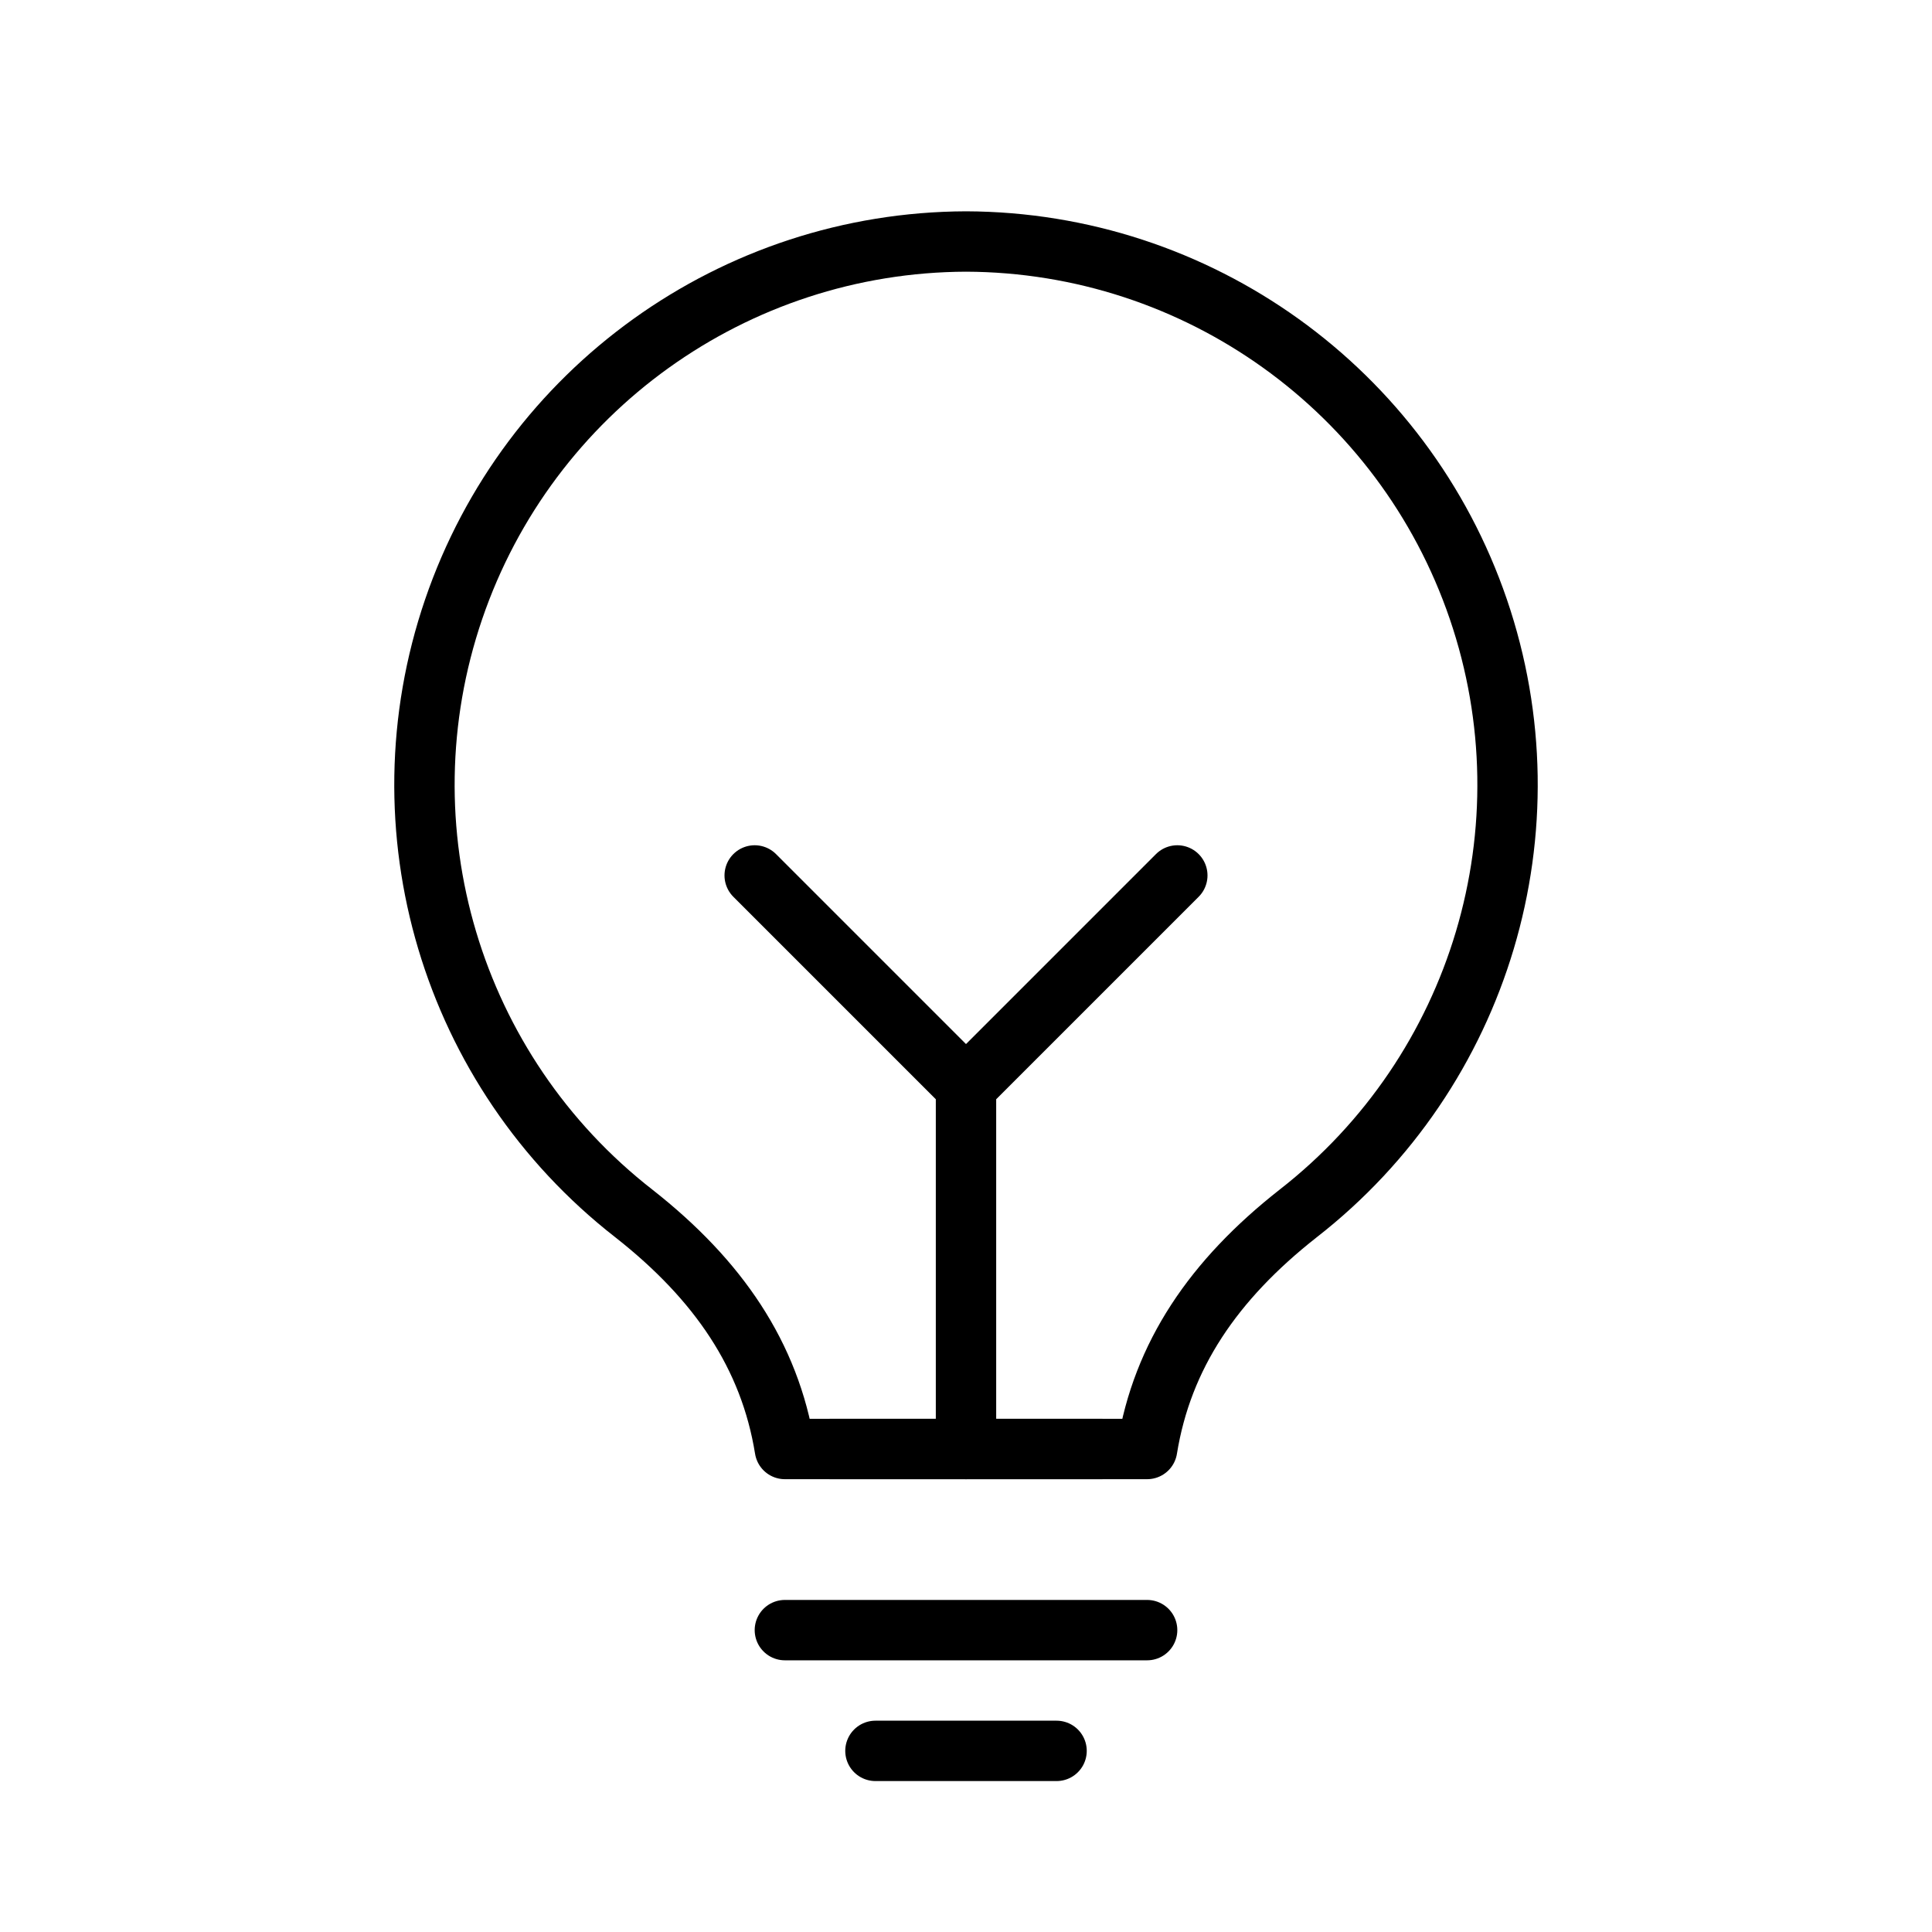
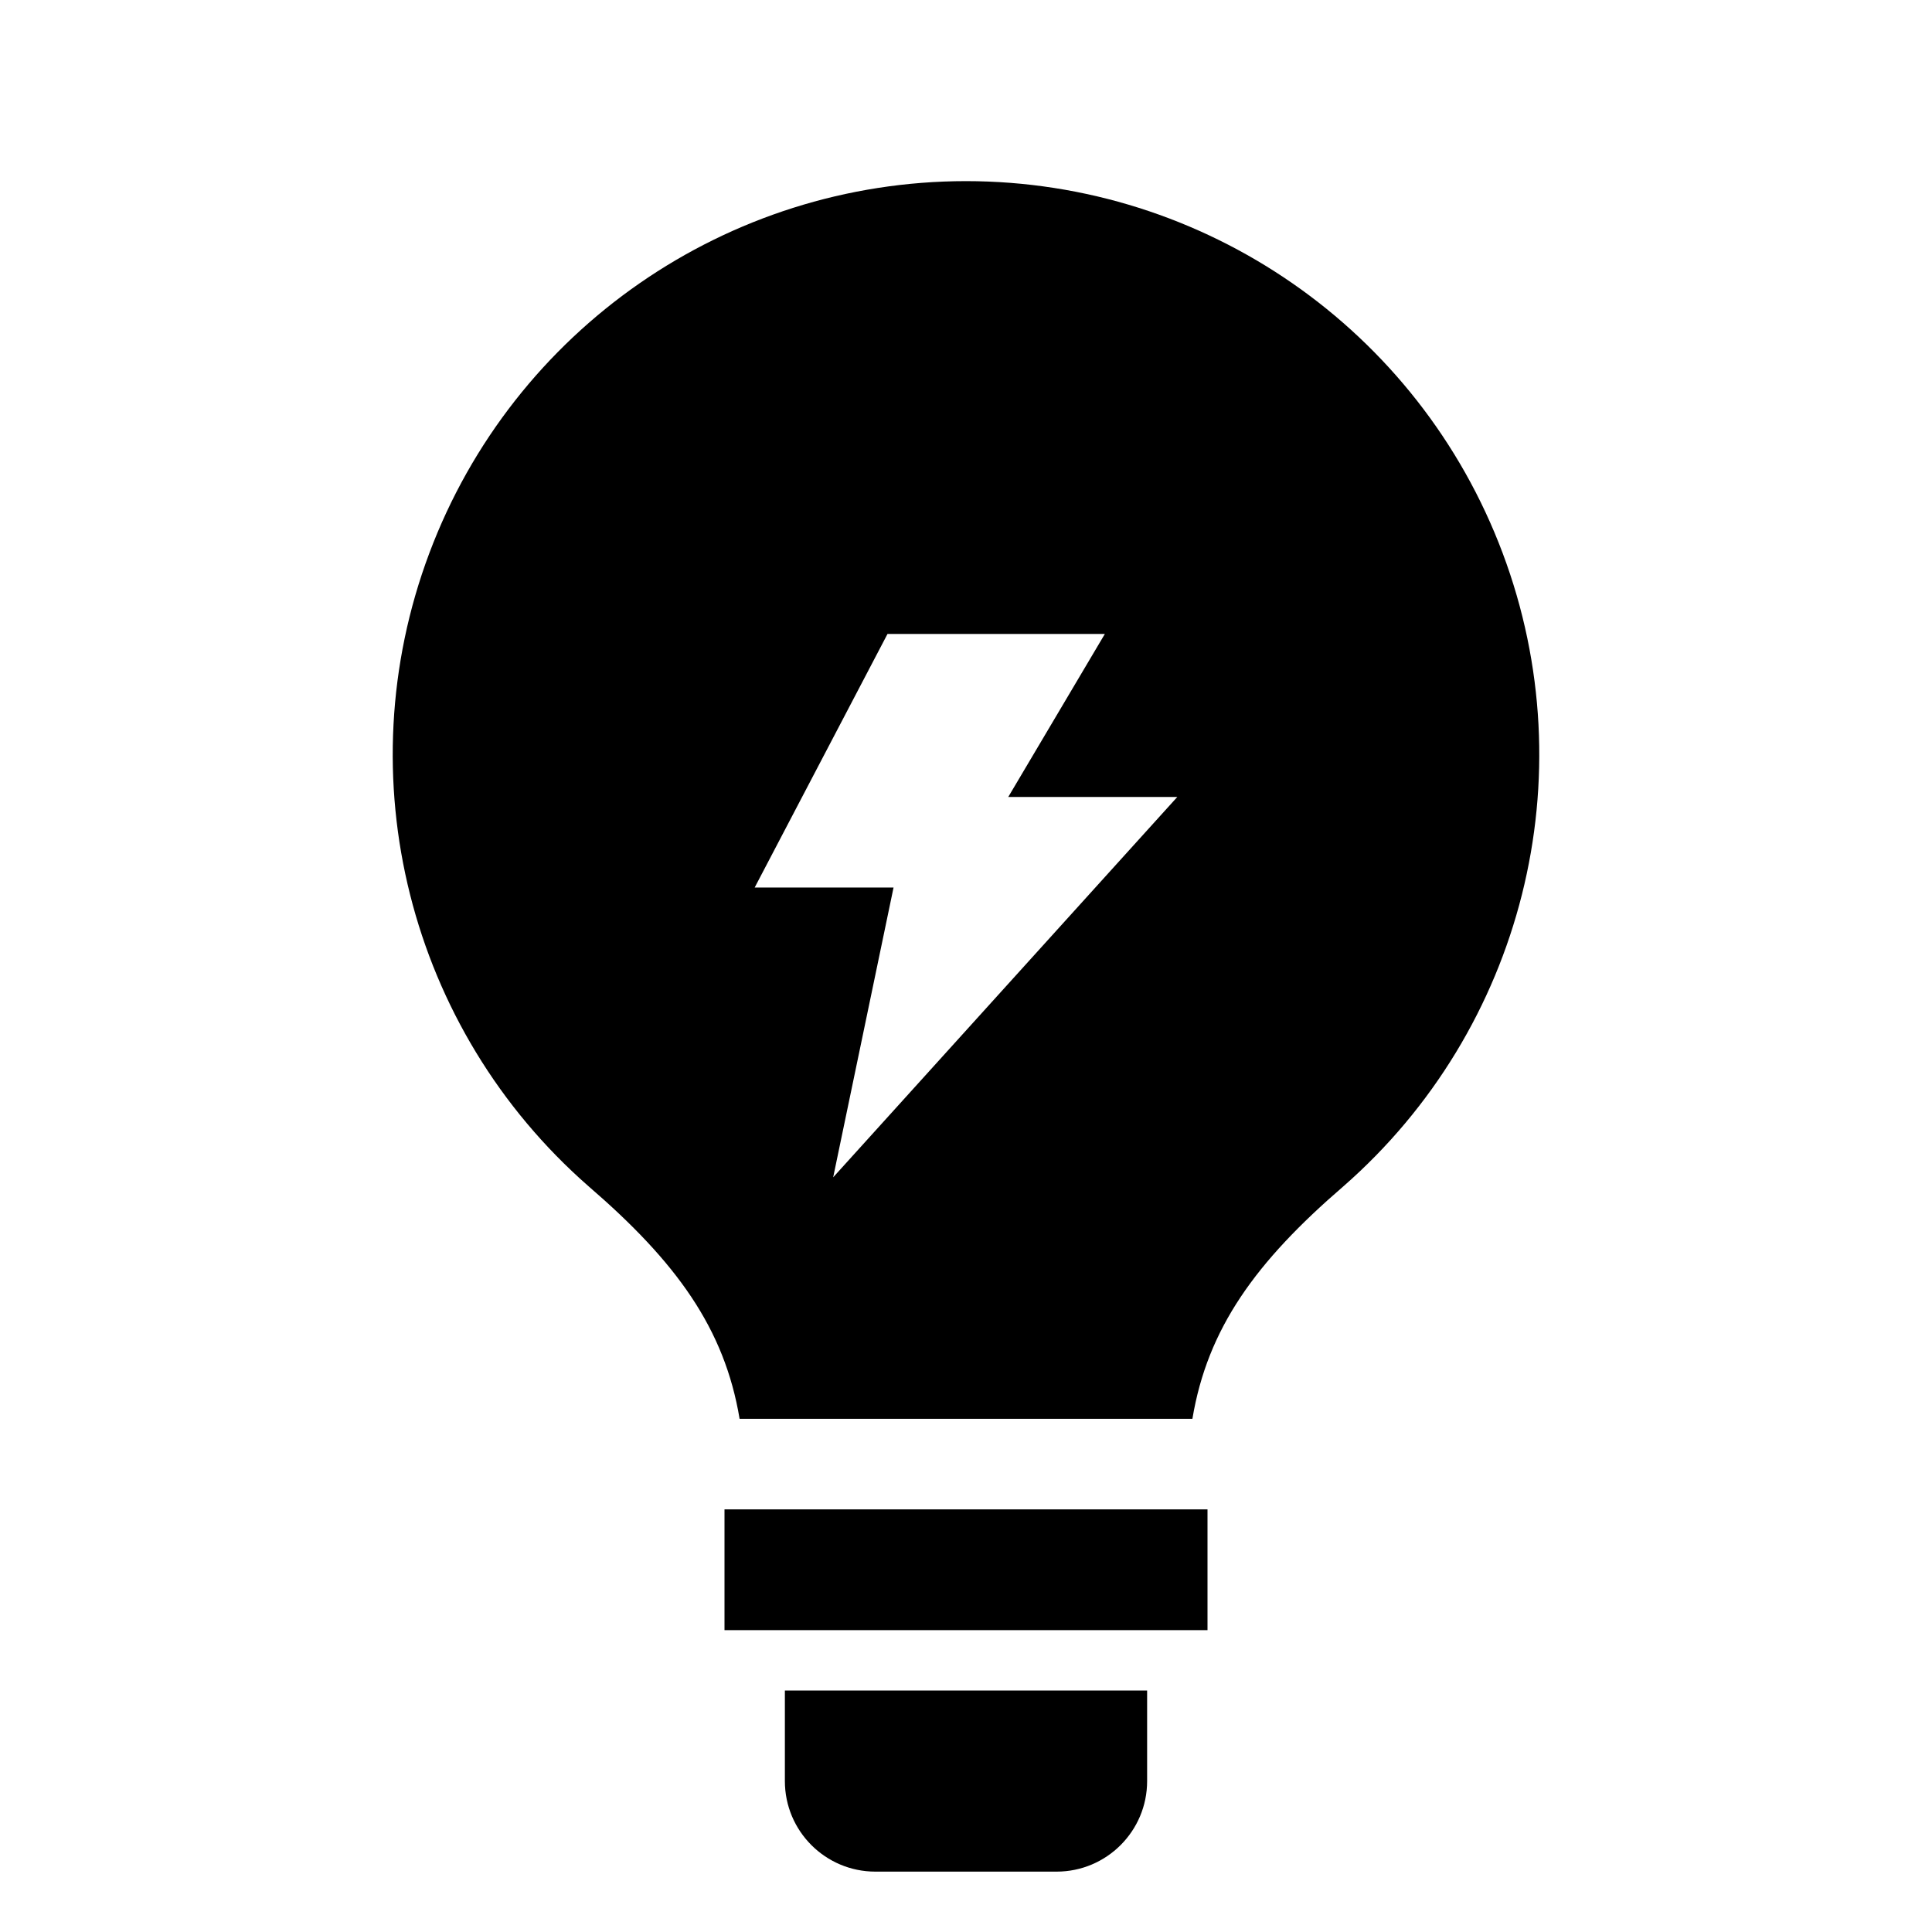
- <svg xmlns="http://www.w3.org/2000/svg" width="32" height="32" viewBox="0 0 32 32" fill="none" stroke="currentColor" stroke-width="1" stroke-linecap="round" stroke-linejoin="round">
-   <path d="M16 4a9 9 0 0 0-5.5 16.1c1.4 1.1 2.25 2.35 2.5 3.9h6c.25-1.55 1.1-2.8 2.5-3.9A9 9 0 0 0 16 4Z" />
-   <path d="M13 27h6M13.75 24h4.5M14.5 29h3" />
-   <path d="M12.5 14.5 16 18l3.5-3.5M16 18v6" />
+ <svg xmlns="http://www.w3.org/2000/svg" width="32" height="32" viewBox="0 0 32 32" fill="currentColor">
+   <path fill-rule="evenodd" d="M16 3a9.5 9.5 0 0 1 6.25 16.65c-1.45 1.25-2.25 2.35-2.5 3.85h-7.5c-.25-1.5-1.05-2.6-2.5-3.85A9.5 9.5 0 0 1 16 3Zm-1.3 7.5-2.2 4.2h2.3l-1 4.8 5.7-6.3h-2.8l1.6-2.7h-3.6Z" />
+   <path d="M12 25h8v2h-8v-2Zm1 3h6v1.5A1.5 1.5 0 0 1 17.5 31h-3A1.5 1.5 0 0 1 13 29.5V28Z" />
</svg>
